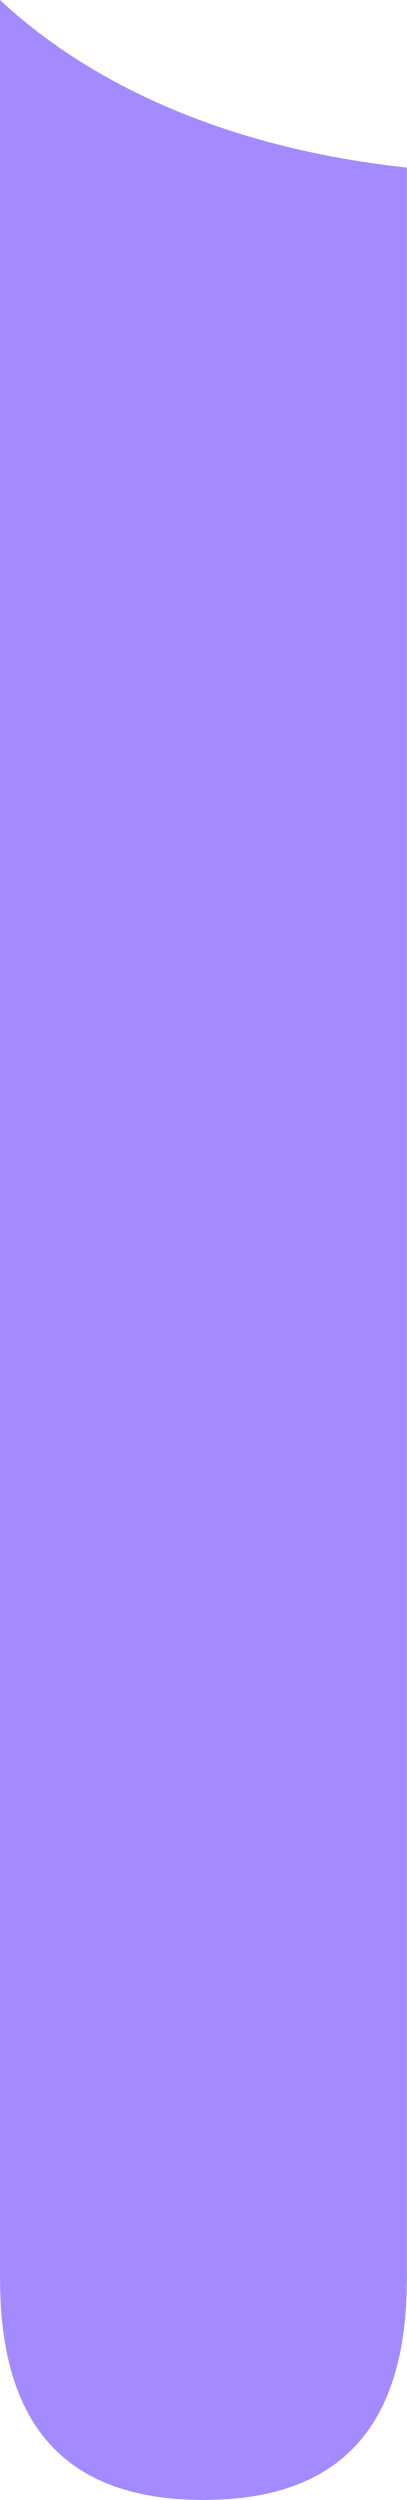
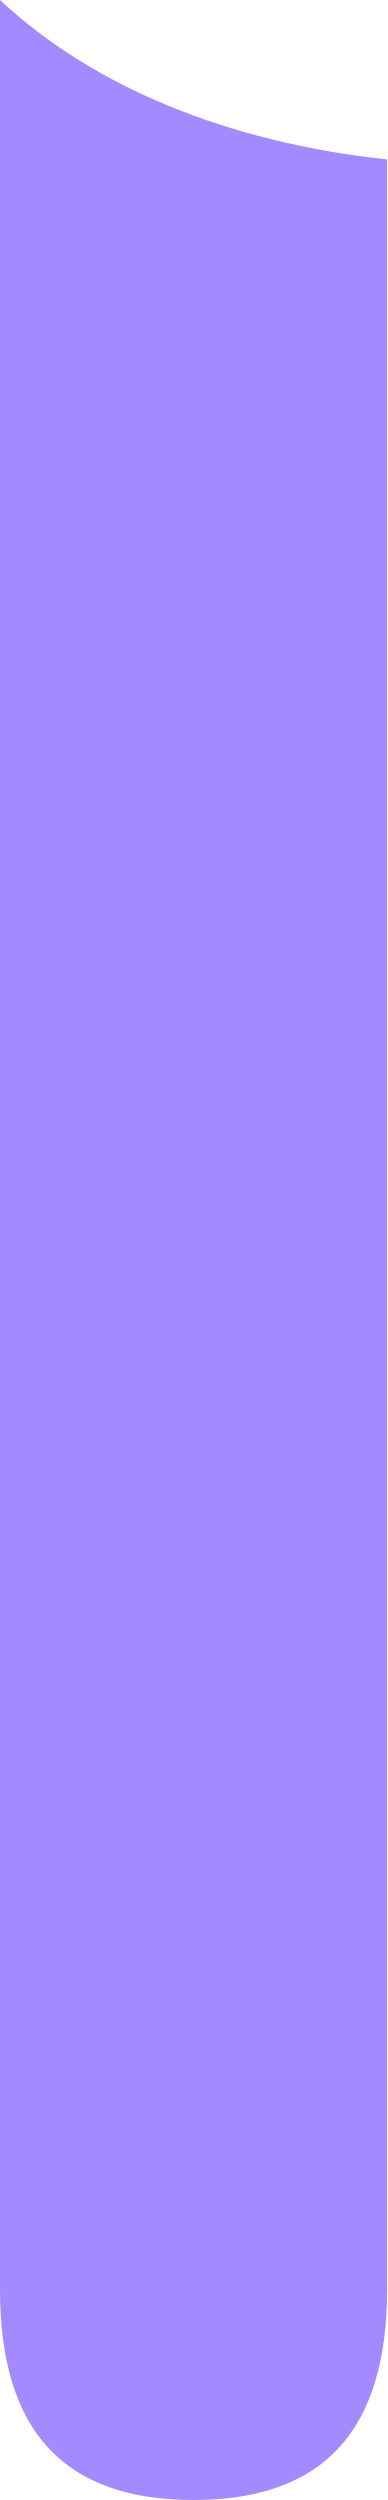
- <svg xmlns="http://www.w3.org/2000/svg" preserveAspectRatio="none" overflow="visible" style="display: block;" width="375" height="2304" viewBox="0 0 375 2304" fill="none">
-   <path id="Rectangle 2087331716" d="M375 2100.02L375 154.44C220.325 137.961 89.505 83.67 0 0L0 2100.02C5.47145e-06 2236.83 61.825 2304 187.5 2304C313.175 2304 375 2236.83 375 2100.02Z" fill="#A38AFF" />
+ <svg xmlns="http://www.w3.org/2000/svg" preserveAspectRatio="none" overflow="visible" style="display: block;" width="375" height="2422" viewBox="0 0 375 2422" fill="none">
+   <path id="Rectangle 2087331716" d="M375 2218.02L375 154.44C220.325 137.961 89.505 83.67 0 0L0 2218.02C5.47145e-06 2354.83 61.825 2422 187.5 2422C313.175 2422 375 2354.83 375 2218.02Z" fill="#A38AFF" />
</svg>
